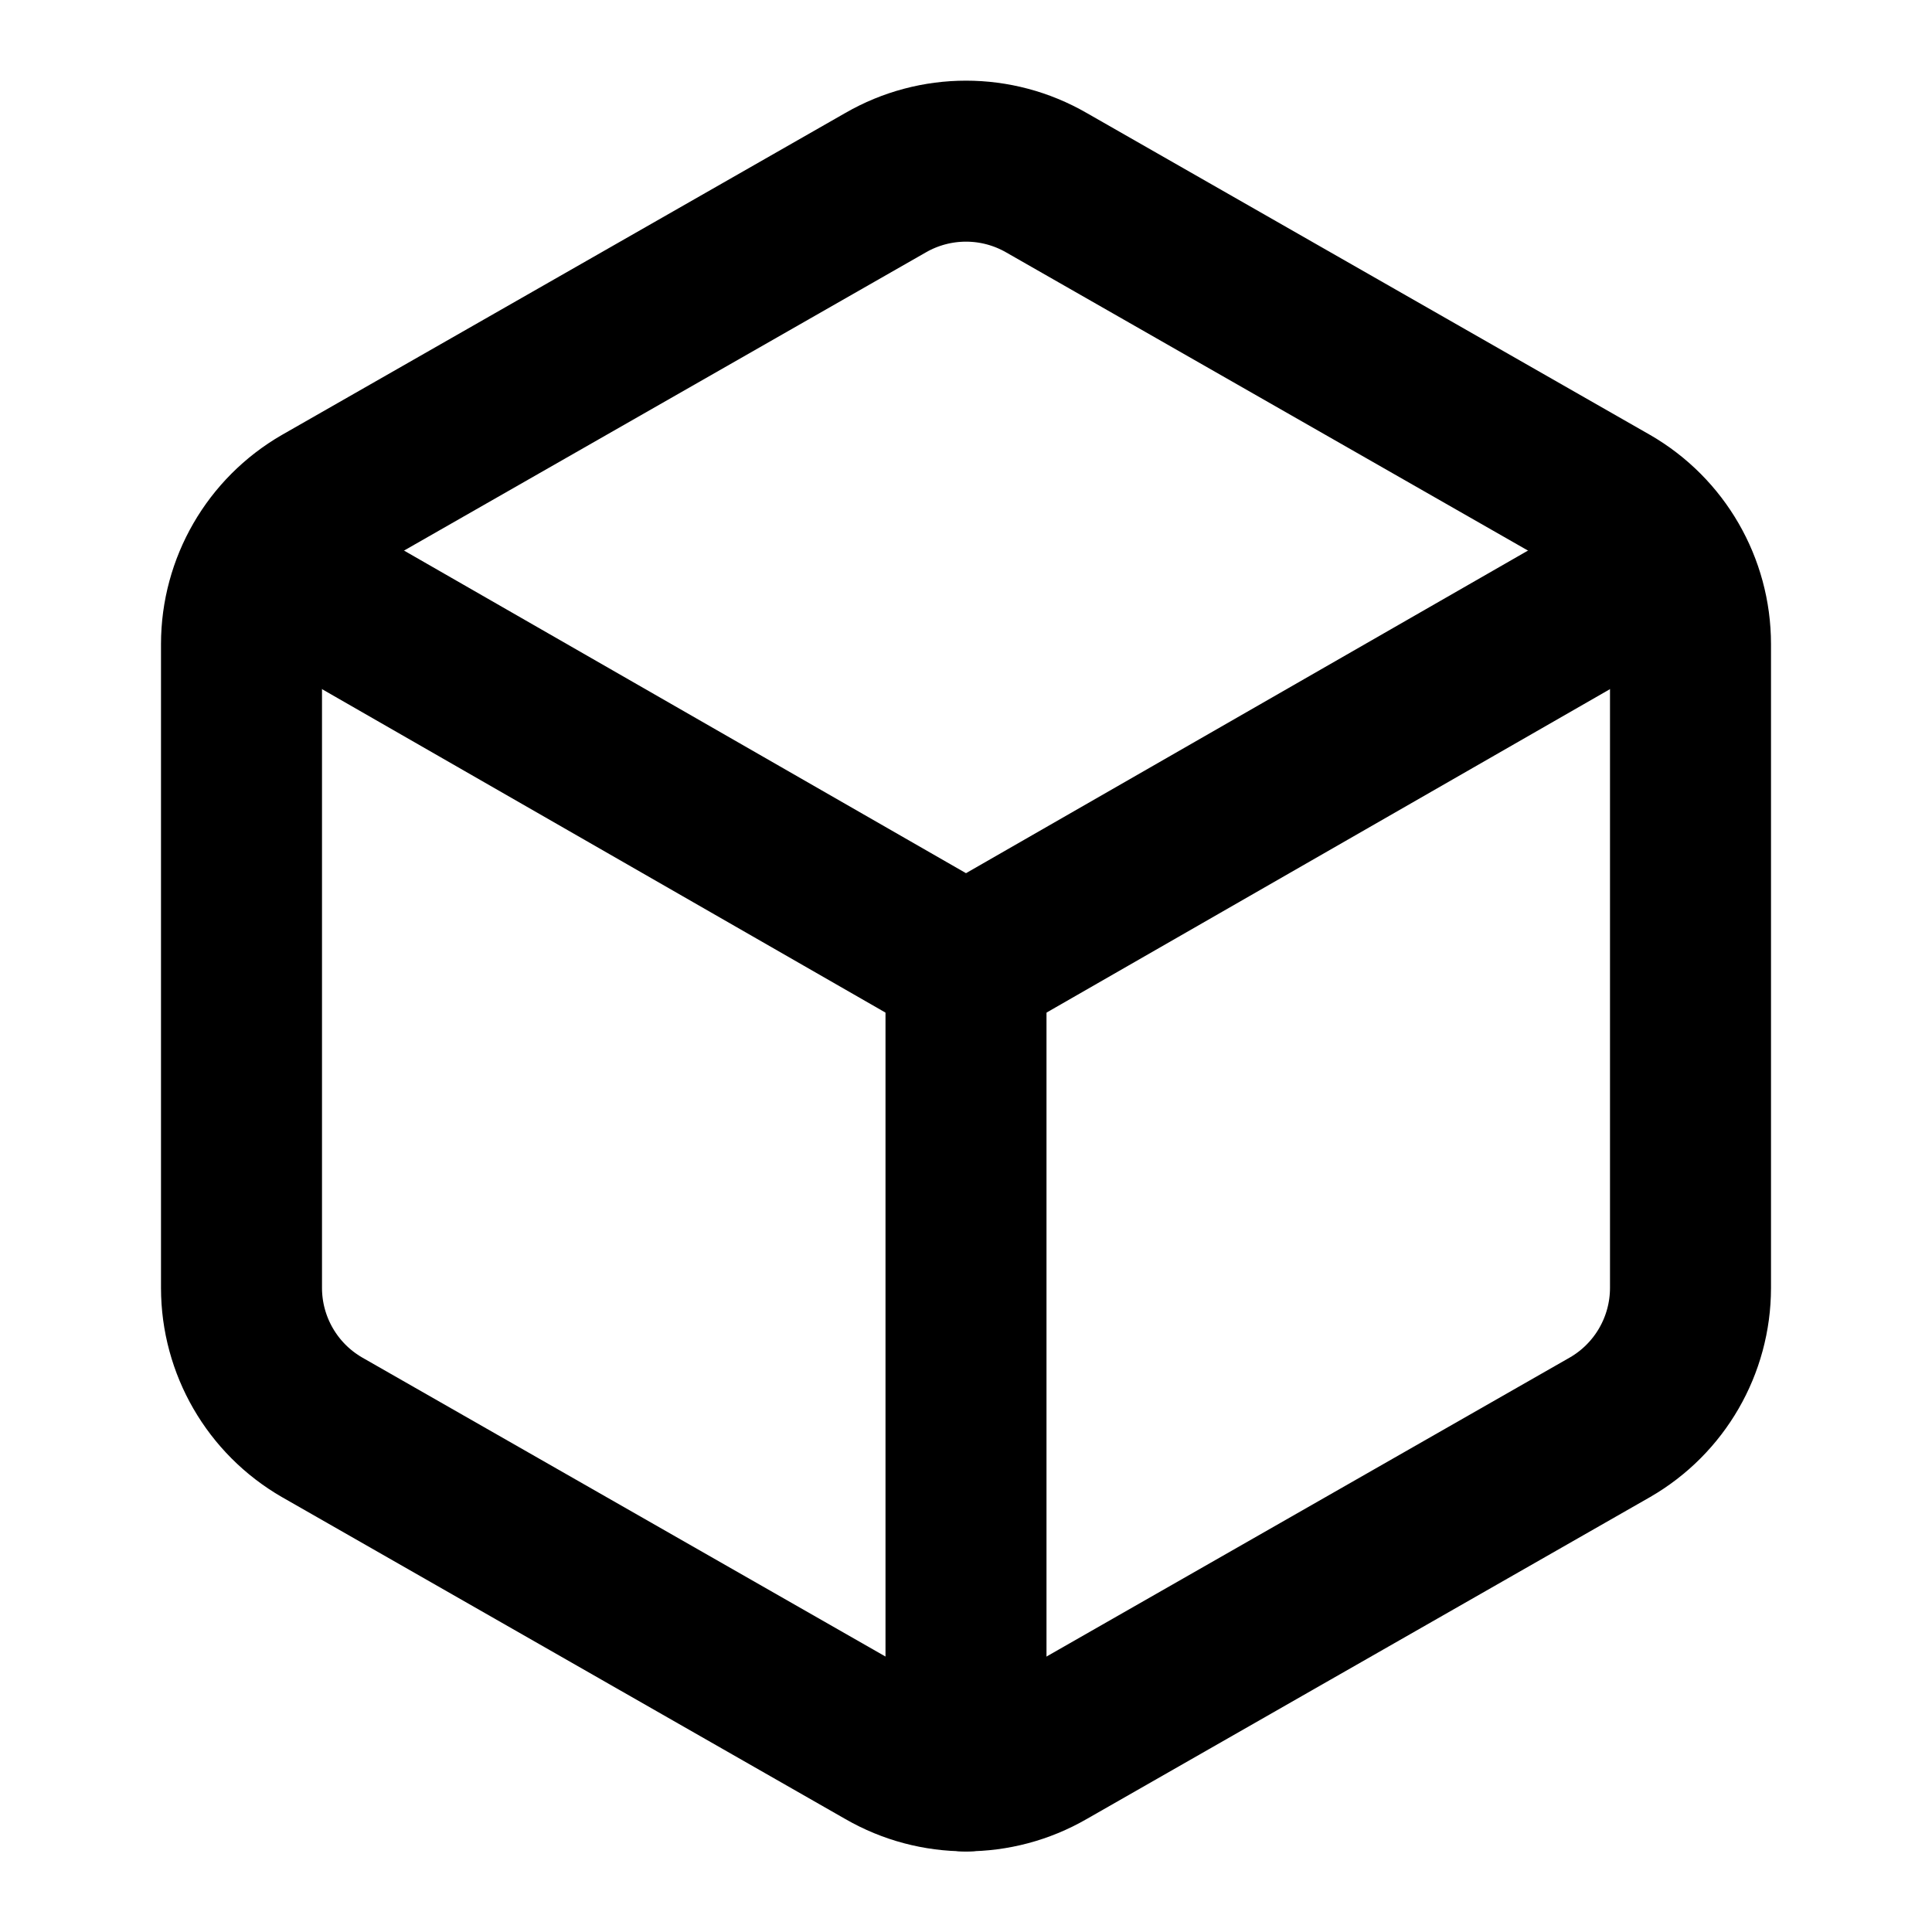
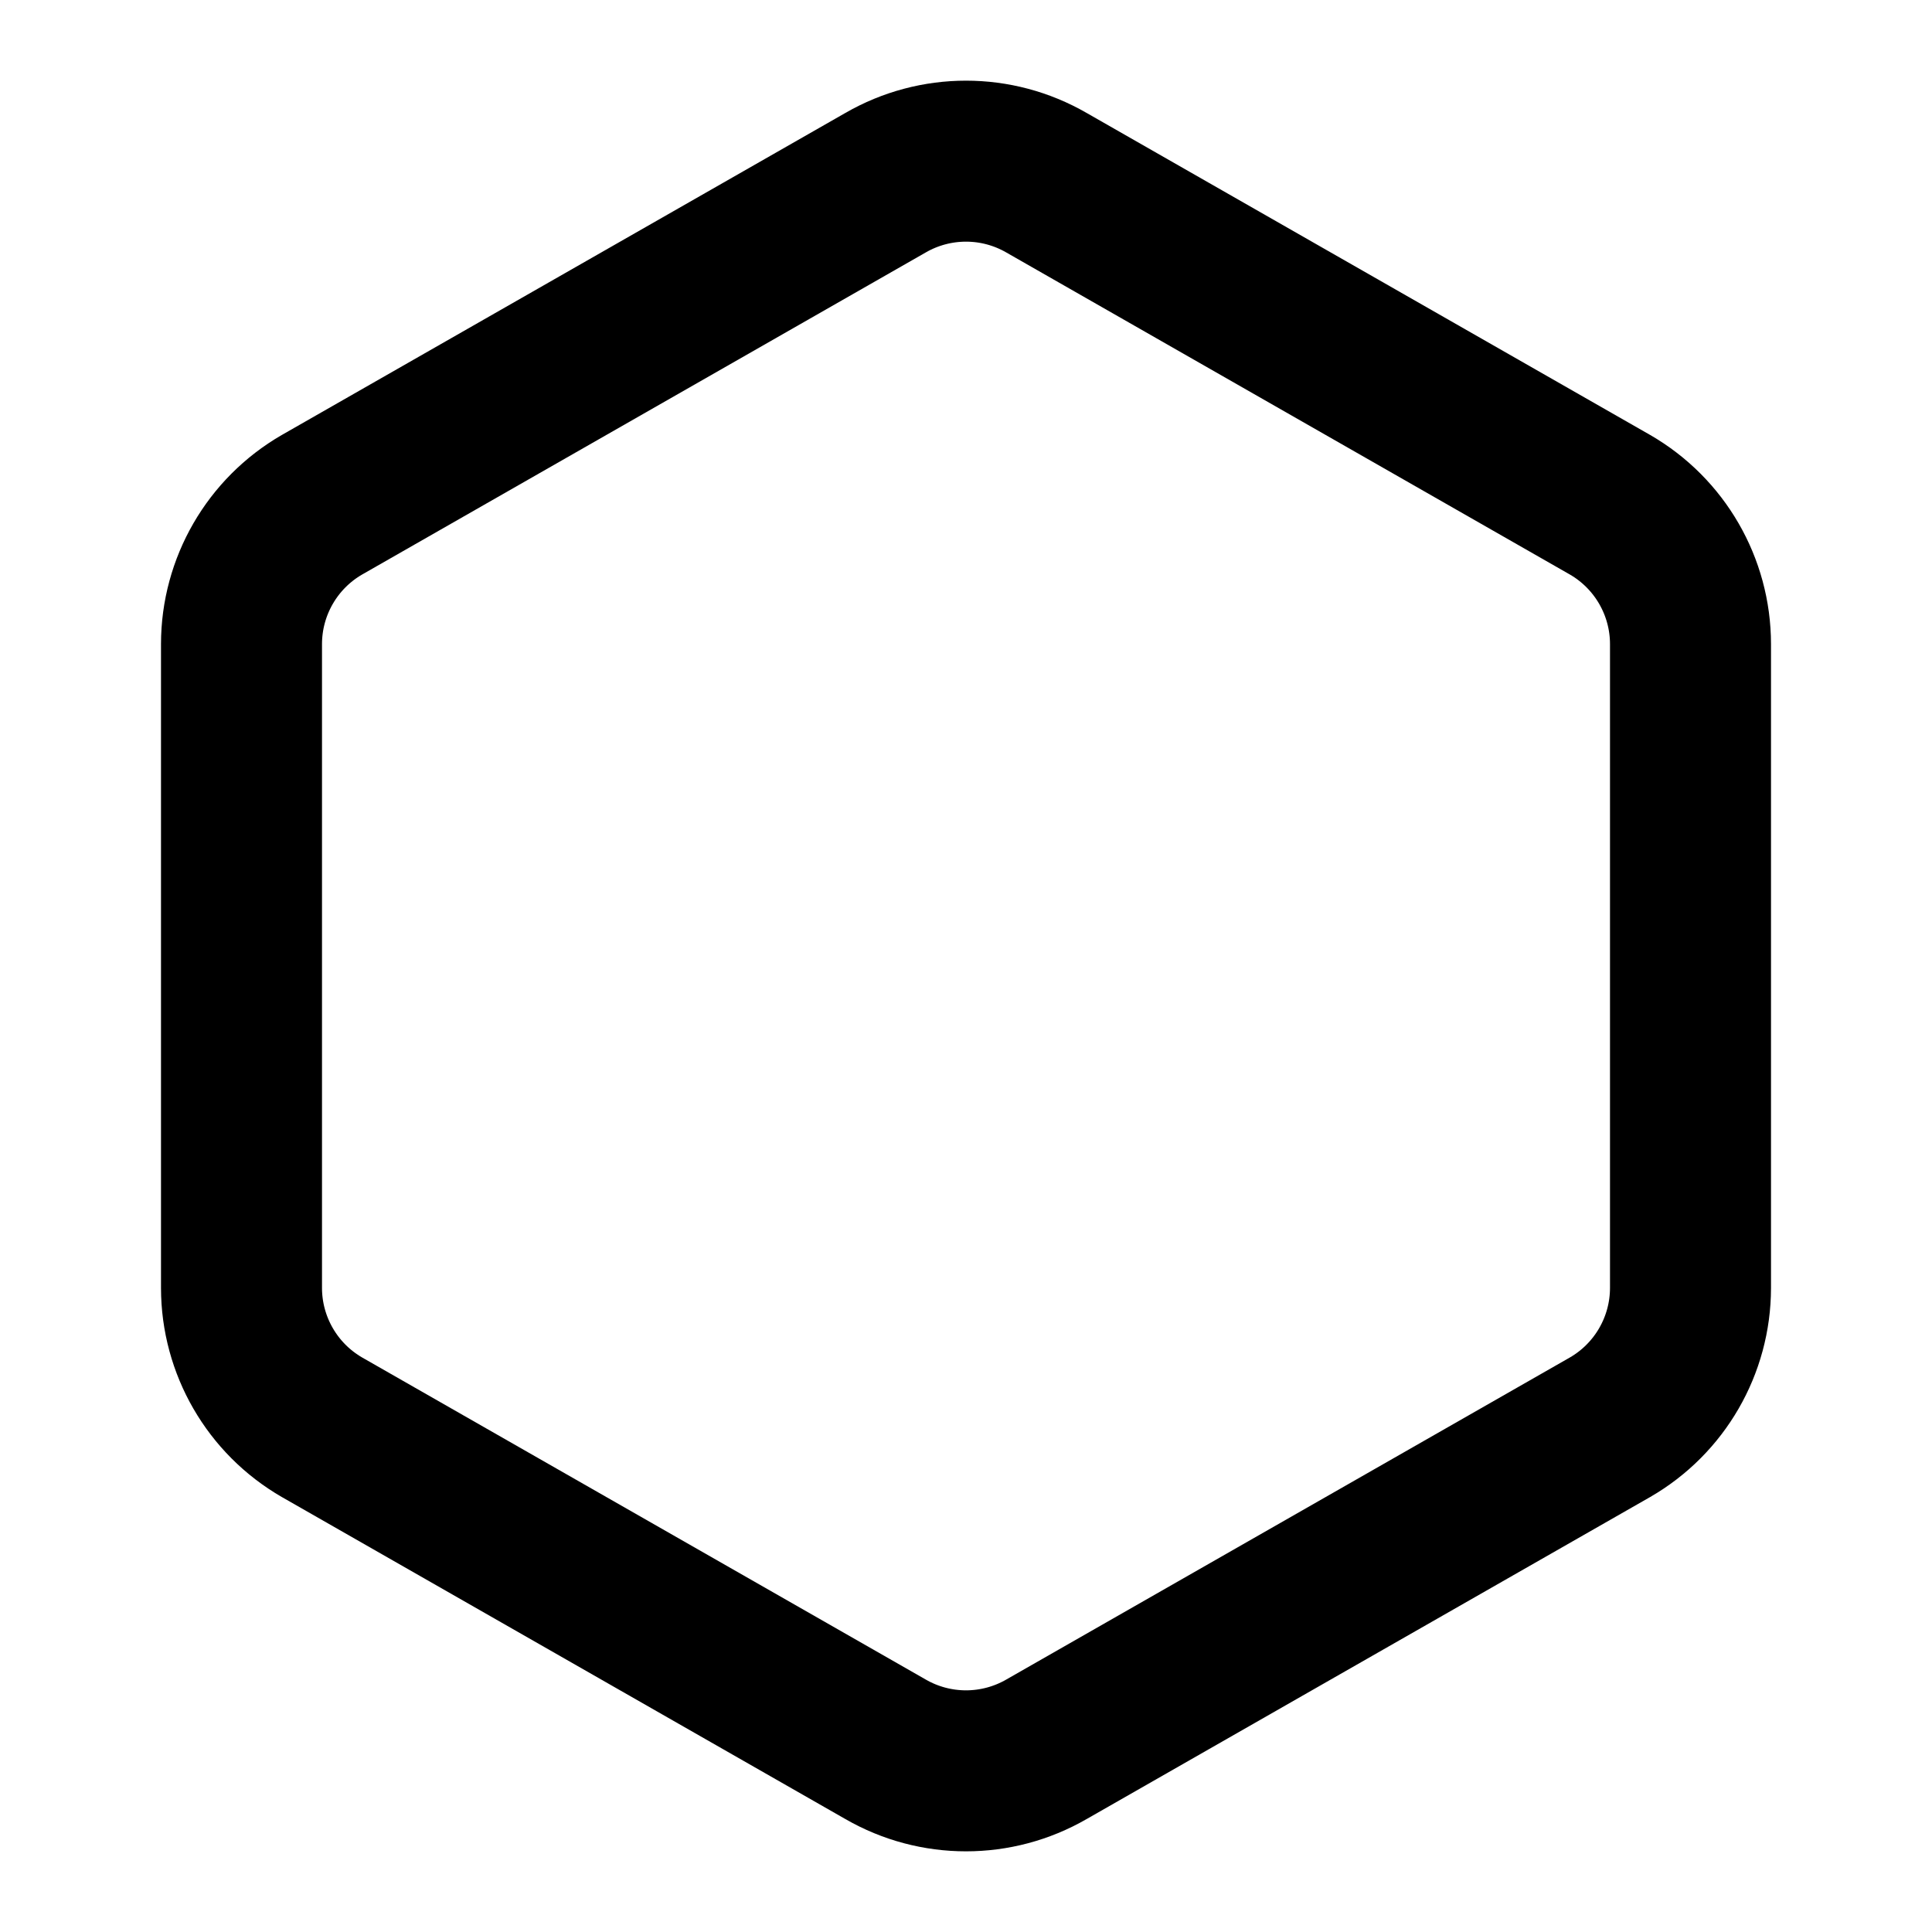
- <svg xmlns="http://www.w3.org/2000/svg" width="24" height="24" viewBox="0 0 24 24" fill="none" stroke="currentColor" stroke-width="2" stroke-linecap="round" stroke-linejoin="round">
-   <path d="M21 16V8a2 2 0 0 0-1-1.73l-7-4a2 2 0 0 0-2 0l-7 4A2 2 0 0 0 3 8v8a2 2 0 0 0 1 1.73l7 4a2 2 0 0 0 2 0l7-4A2 2 0 0 0 21 16z">
-     </path>
-   <polyline points="3.29 7 12 12 20.71 7" />
-   <line x1="12" y1="22" x2="12" y2="12" />
+ <svg xmlns="http://www.w3.org/2000/svg" width="24" height="24" viewBox="0 0 24 24" fill="none" stroke="currentColor" stroke-width="2" stroke-linecap="round" stroke-linejoin="round" class="feather feather-hexagon">
+   <path d="M21 16V8a2 2 0 0 0-1-1.73l-7-4a2 2 0 0 0-2 0l-7 4A2 2 0 0 0 3 8v8a2 2 0 0 0 1 1.73l7 4a2 2 0 0 0 2 0l7-4A2 2 0 0 0 21 16z" />
</svg>
